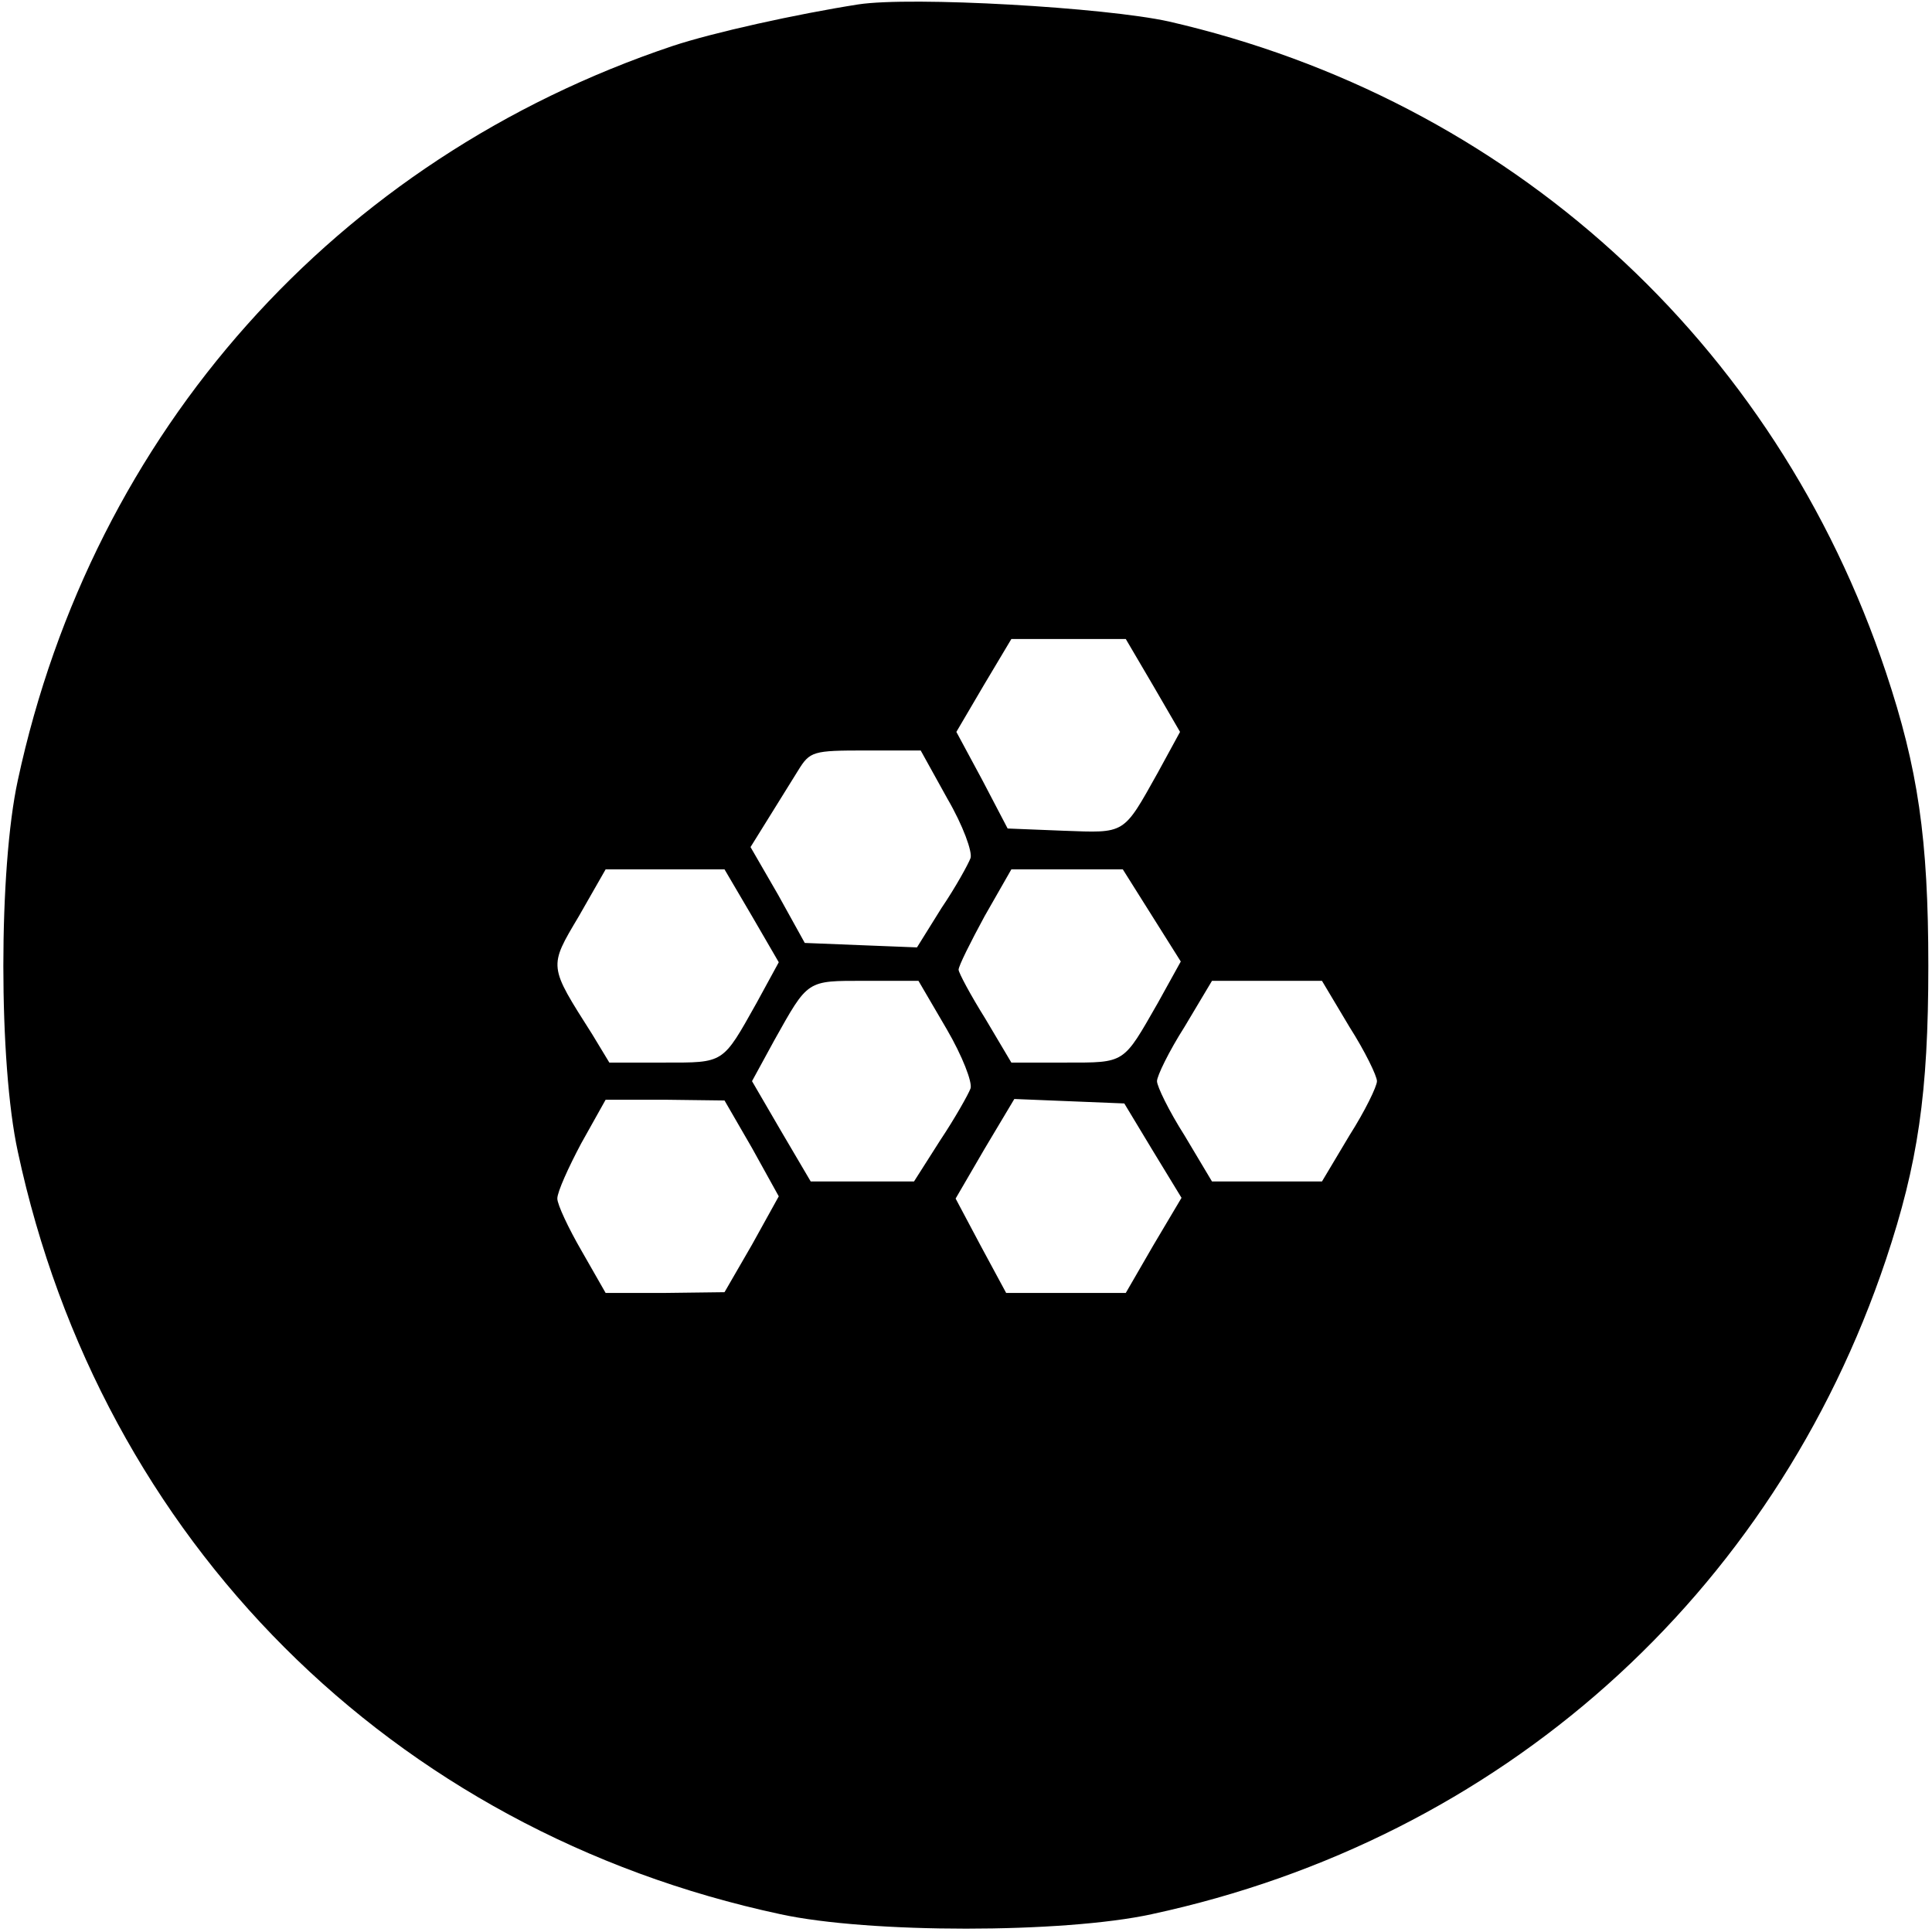
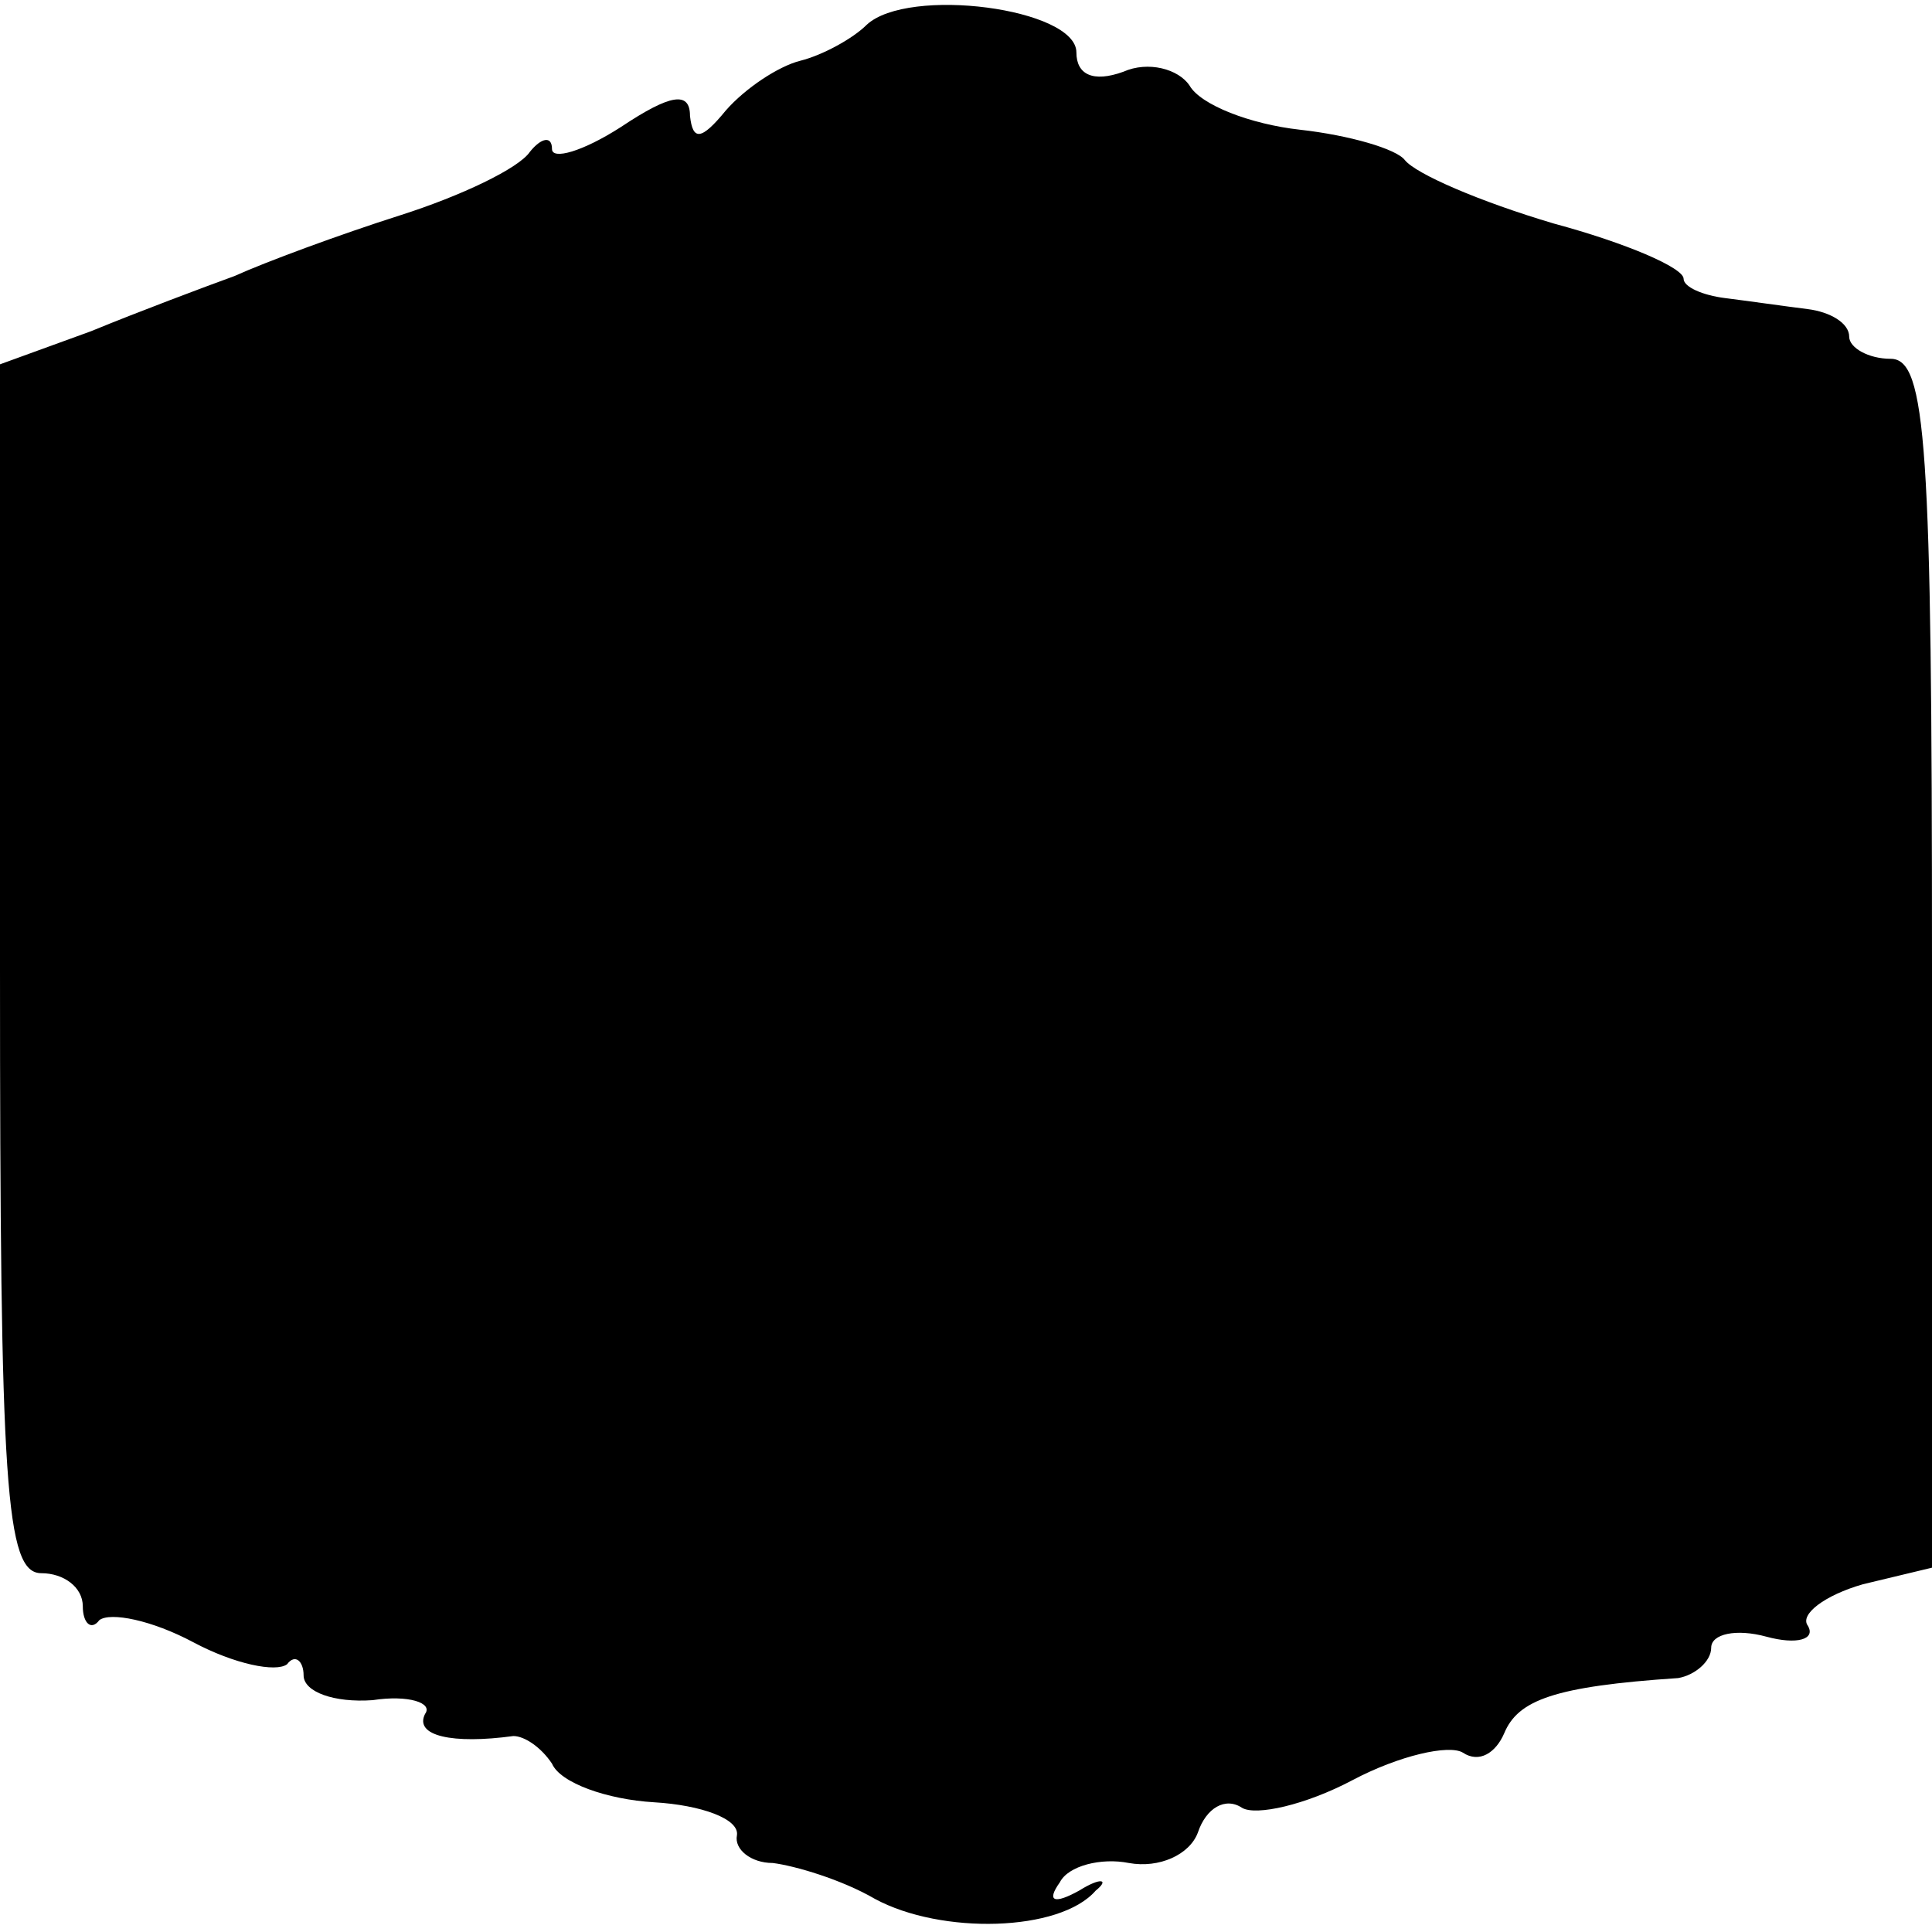
- <svg xmlns="http://www.w3.org/2000/svg" version="1.0" width="16pt" height="16pt" viewBox="0 0 16 16" preserveAspectRatio="xMidYMid meet">
-   <g transform="translate(0,16) scale(0.006154,-0.006154)" fill="#000000" stroke="none">
-     <path d="M1155 2594 c-83 -13 -196 -38 -250 -56 -453 -152 -780 -519 -881 -988 -26 -119 -26 -381 0 -500 112 -523 503 -914 1026 -1026 119 -26 381 -26 500 0 469 101 836 428 988 881 43 129 57 223 57 395 0 172 -14 266 -57 395 -149 446 -508 771 -965 876 -86 19 -346 34 -418 23z m397 -917 l36 -62 -30 -55 c-47 -84 -43 -81 -127 -78 l-75 3 -34 65 -35 65 37 63 37 62 77 0 77 0 37 -63z m-277 -152 c21 -36 34 -72 31 -80 -3 -8 -20 -39 -39 -67 l-33 -53 -76 3 -75 3 -36 65 -37 64 23 37 c13 21 31 50 41 66 16 26 20 27 91 27 l74 0 36 -65z m-263 -158 l36 -62 -30 -55 c-46 -82 -43 -80 -124 -80 l-74 0 -23 38 c-59 93 -59 90 -18 159 l36 63 80 0 80 0 37 -63z m538 1 l39 -62 -31 -56 c-47 -82 -43 -80 -124 -80 l-73 0 -35 59 c-20 32 -36 62 -36 66 0 5 16 37 35 72 l36 63 75 0 75 0 39 -62z m-276 -153 c21 -36 35 -72 32 -80 -3 -8 -21 -40 -41 -70 l-35 -55 -69 0 -70 0 -40 68 -39 67 30 55 c46 82 43 80 122 80 l72 0 38 -65z m542 3 c21 -33 37 -66 37 -73 0 -7 -16 -40 -37 -73 l-37 -62 -74 0 -74 0 -37 62 c-21 33 -37 66 -37 73 0 7 16 40 37 73 l37 62 74 0 74 0 37 -62z m-804 -163 l36 -65 -36 -65 -37 -64 -80 -1 -80 0 -32 56 c-18 31 -33 63 -33 71 0 9 15 42 32 74 l33 59 80 0 80 -1 37 -64z m539 -3 l39 -64 -38 -64 -37 -64 -81 0 -80 0 -34 63 -34 64 39 67 40 67 74 -3 74 -3 38 -63z" />
+ <svg xmlns="http://www.w3.org/2000/svg" version="1.0" width="70pt" height="70pt" viewBox="0 0 70 70" preserveAspectRatio="xMidYMid meet">
+   <g transform="translate(0,70) scale(0.1,-0.1)" fill="#000000" stroke="none">
+     <path d="M314 691 c-5 -5 -16 -11 -24 -13 -8 -2 -20 -10 -27 -18 -9 -11 -12 -11 -13 -2 0 9 -7 8 -25 -4 -14 -9 -25 -12 -25 -8 0 5 -4 4 -8 -1 -4 -6 -25 -16 -47 -23 -22 -7 -49 -17 -60 -22 -11 -4 -35 -13 -52 -20 l-33 -12 0 -219 c0 -188 2 -219 15 -219 8 0 15 -5 15 -12 0 -6 3 -9 6 -5 4 3 19 0 34 -8 15 -8 30 -11 34 -8 3 4 6 1 6 -4 0 -6 11 -10 25 -9 13 2 22 -1 19 -5 -4 -8 10 -11 32 -8 4 0 10 -4 14 -10 3 -7 20 -13 37 -14 17 -1 31 -6 30 -12 -1 -5 5 -10 13 -10 8 -1 25 -6 37 -13 24 -13 67 -12 80 3 5 4 2 5 -6 0 -9 -5 -12 -4 -7 3 3 6 15 9 25 7 11 -2 22 3 25 11 3 9 10 13 16 9 5 -3 23 1 40 10 17 9 35 13 40 10 6 -4 12 0 15 7 5 12 18 17 63 20 6 1 12 6 12 11 0 5 9 7 20 4 11 -3 18 -1 15 4 -3 4 6 11 20 15 l25 6 0 219 c0 188 -2 219 -15 219 -8 0 -15 4 -15 8 0 5 -7 9 -15 10 -8 1 -22 3 -30 4 -8 1 -15 4 -15 7 0 4 -21 13 -47 20 -27 8 -50 18 -54 23 -3 4 -20 9 -38 11 -18 2 -36 9 -40 16 -4 6 -15 9 -24 5 -11 -4 -17 -1 -17 7 0 16 -61 24 -76 10z" />
  </g>
</svg>
